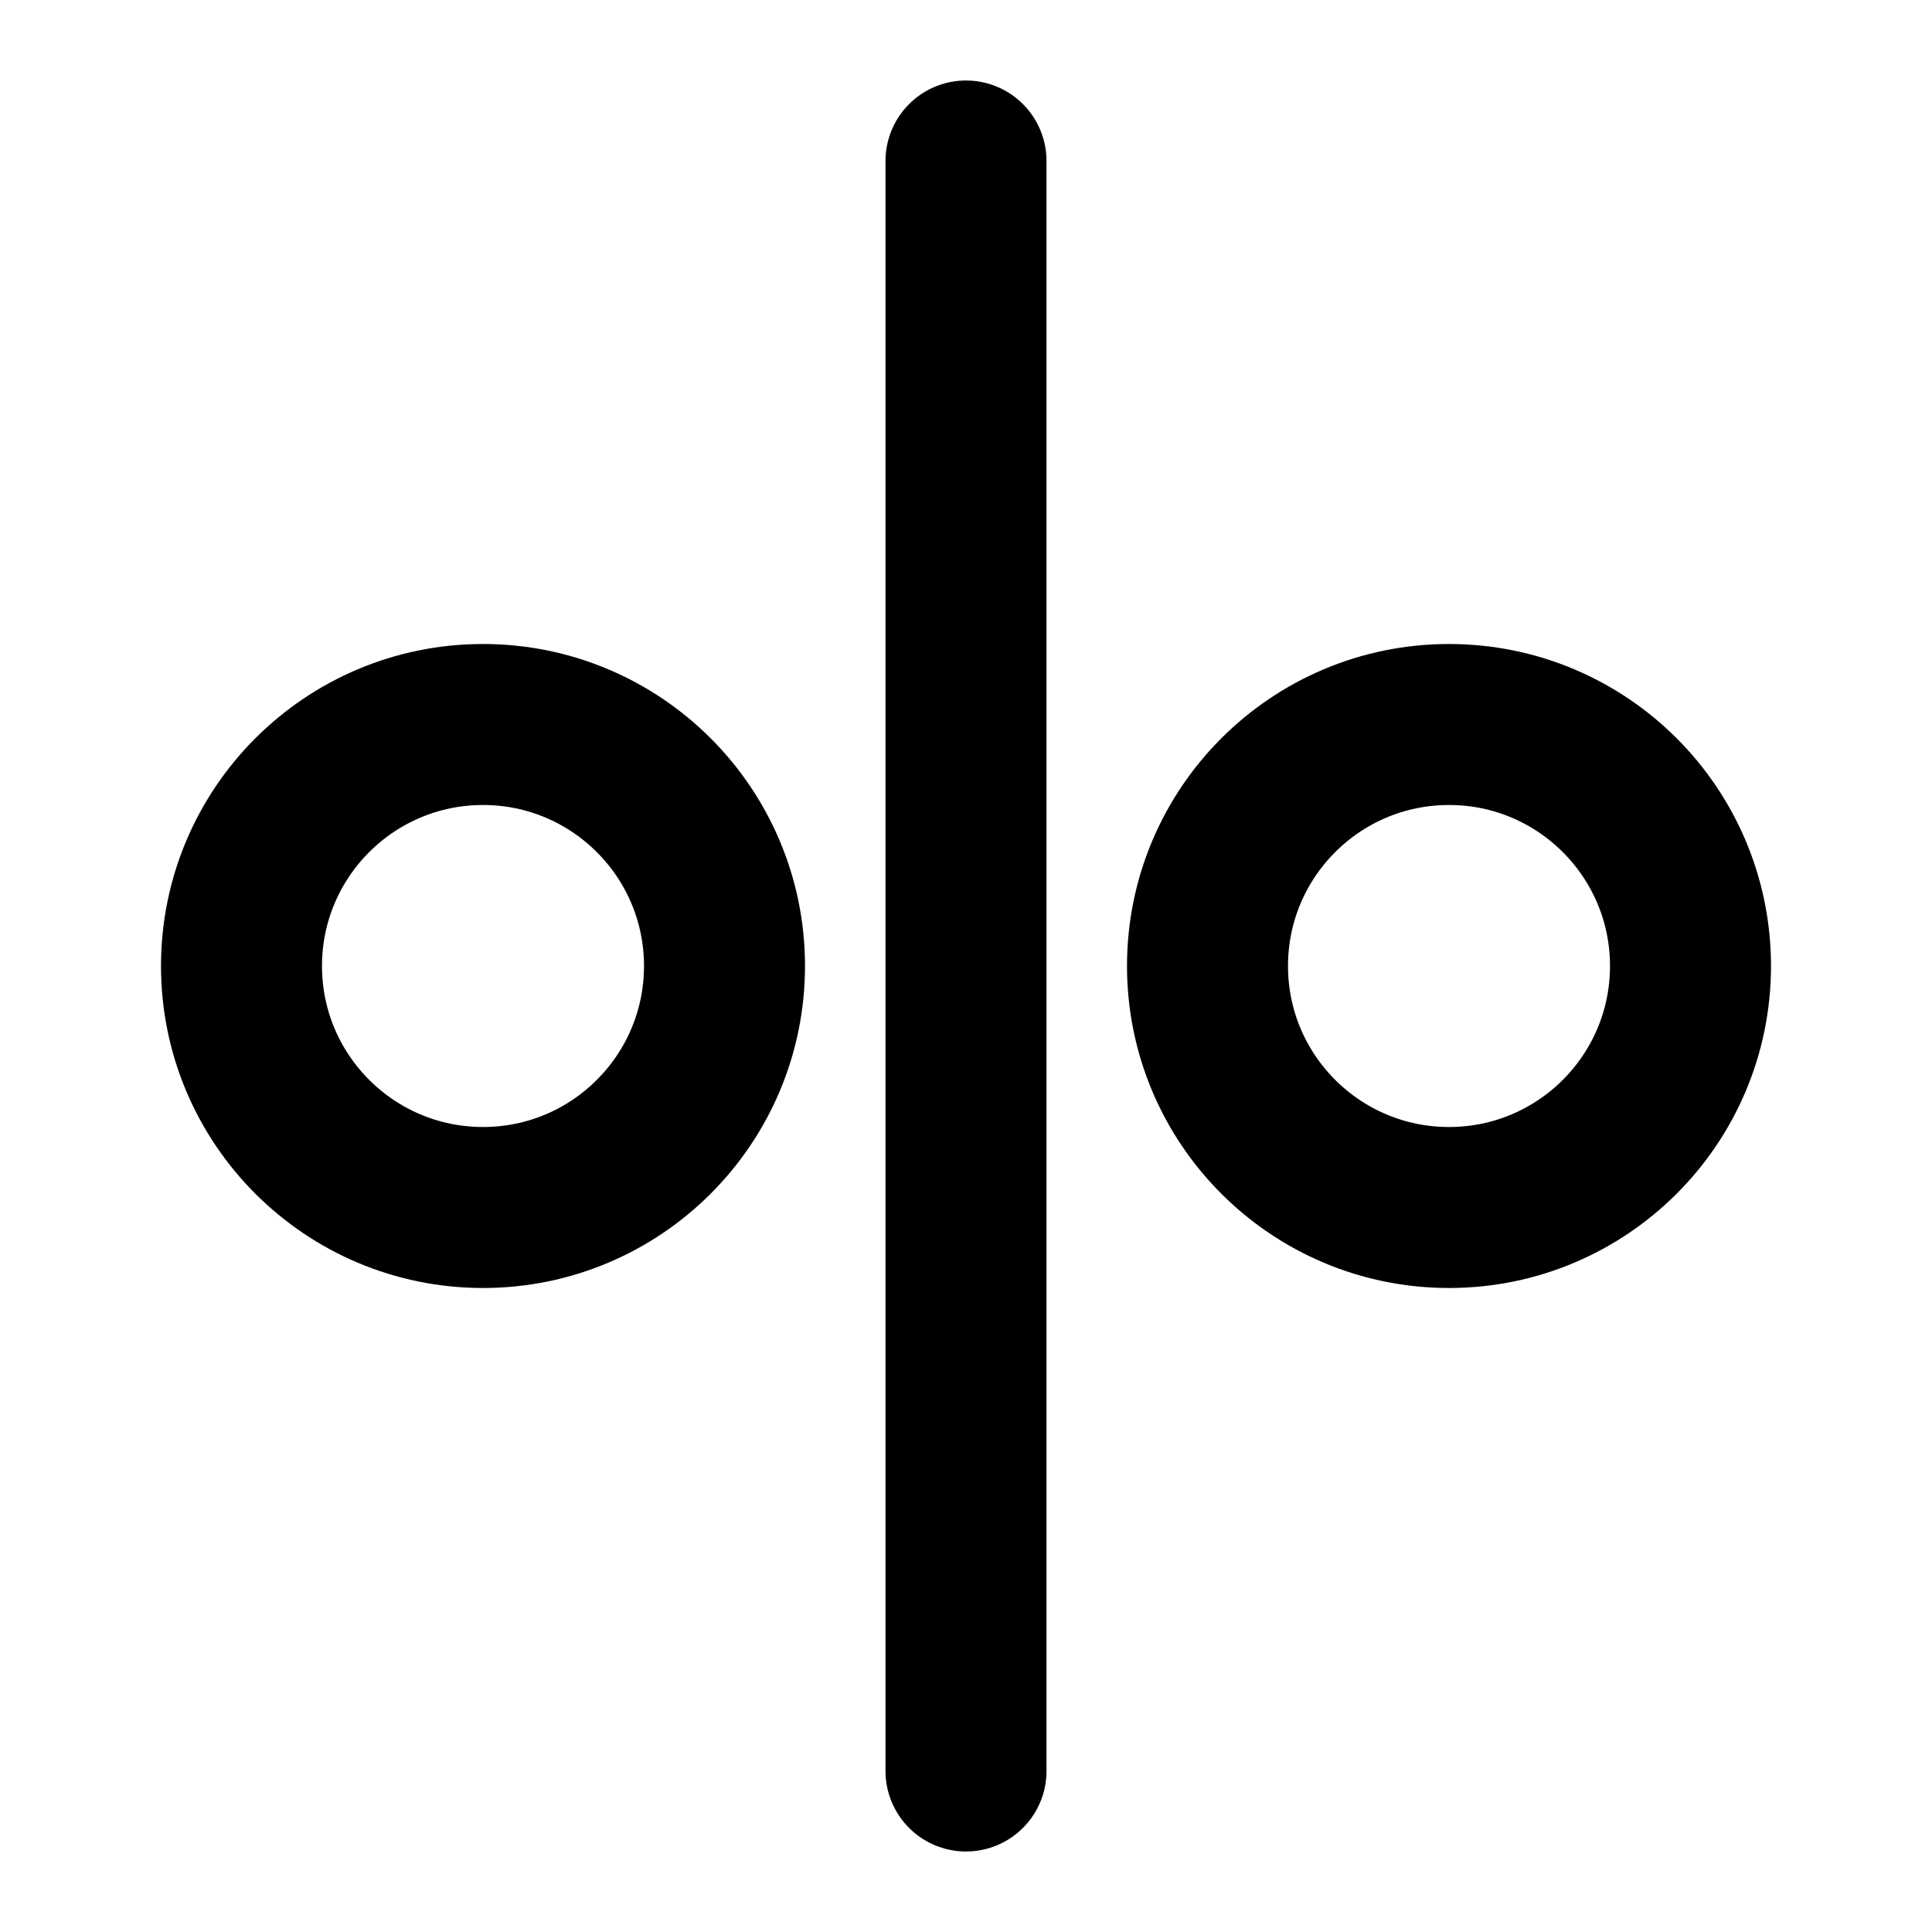
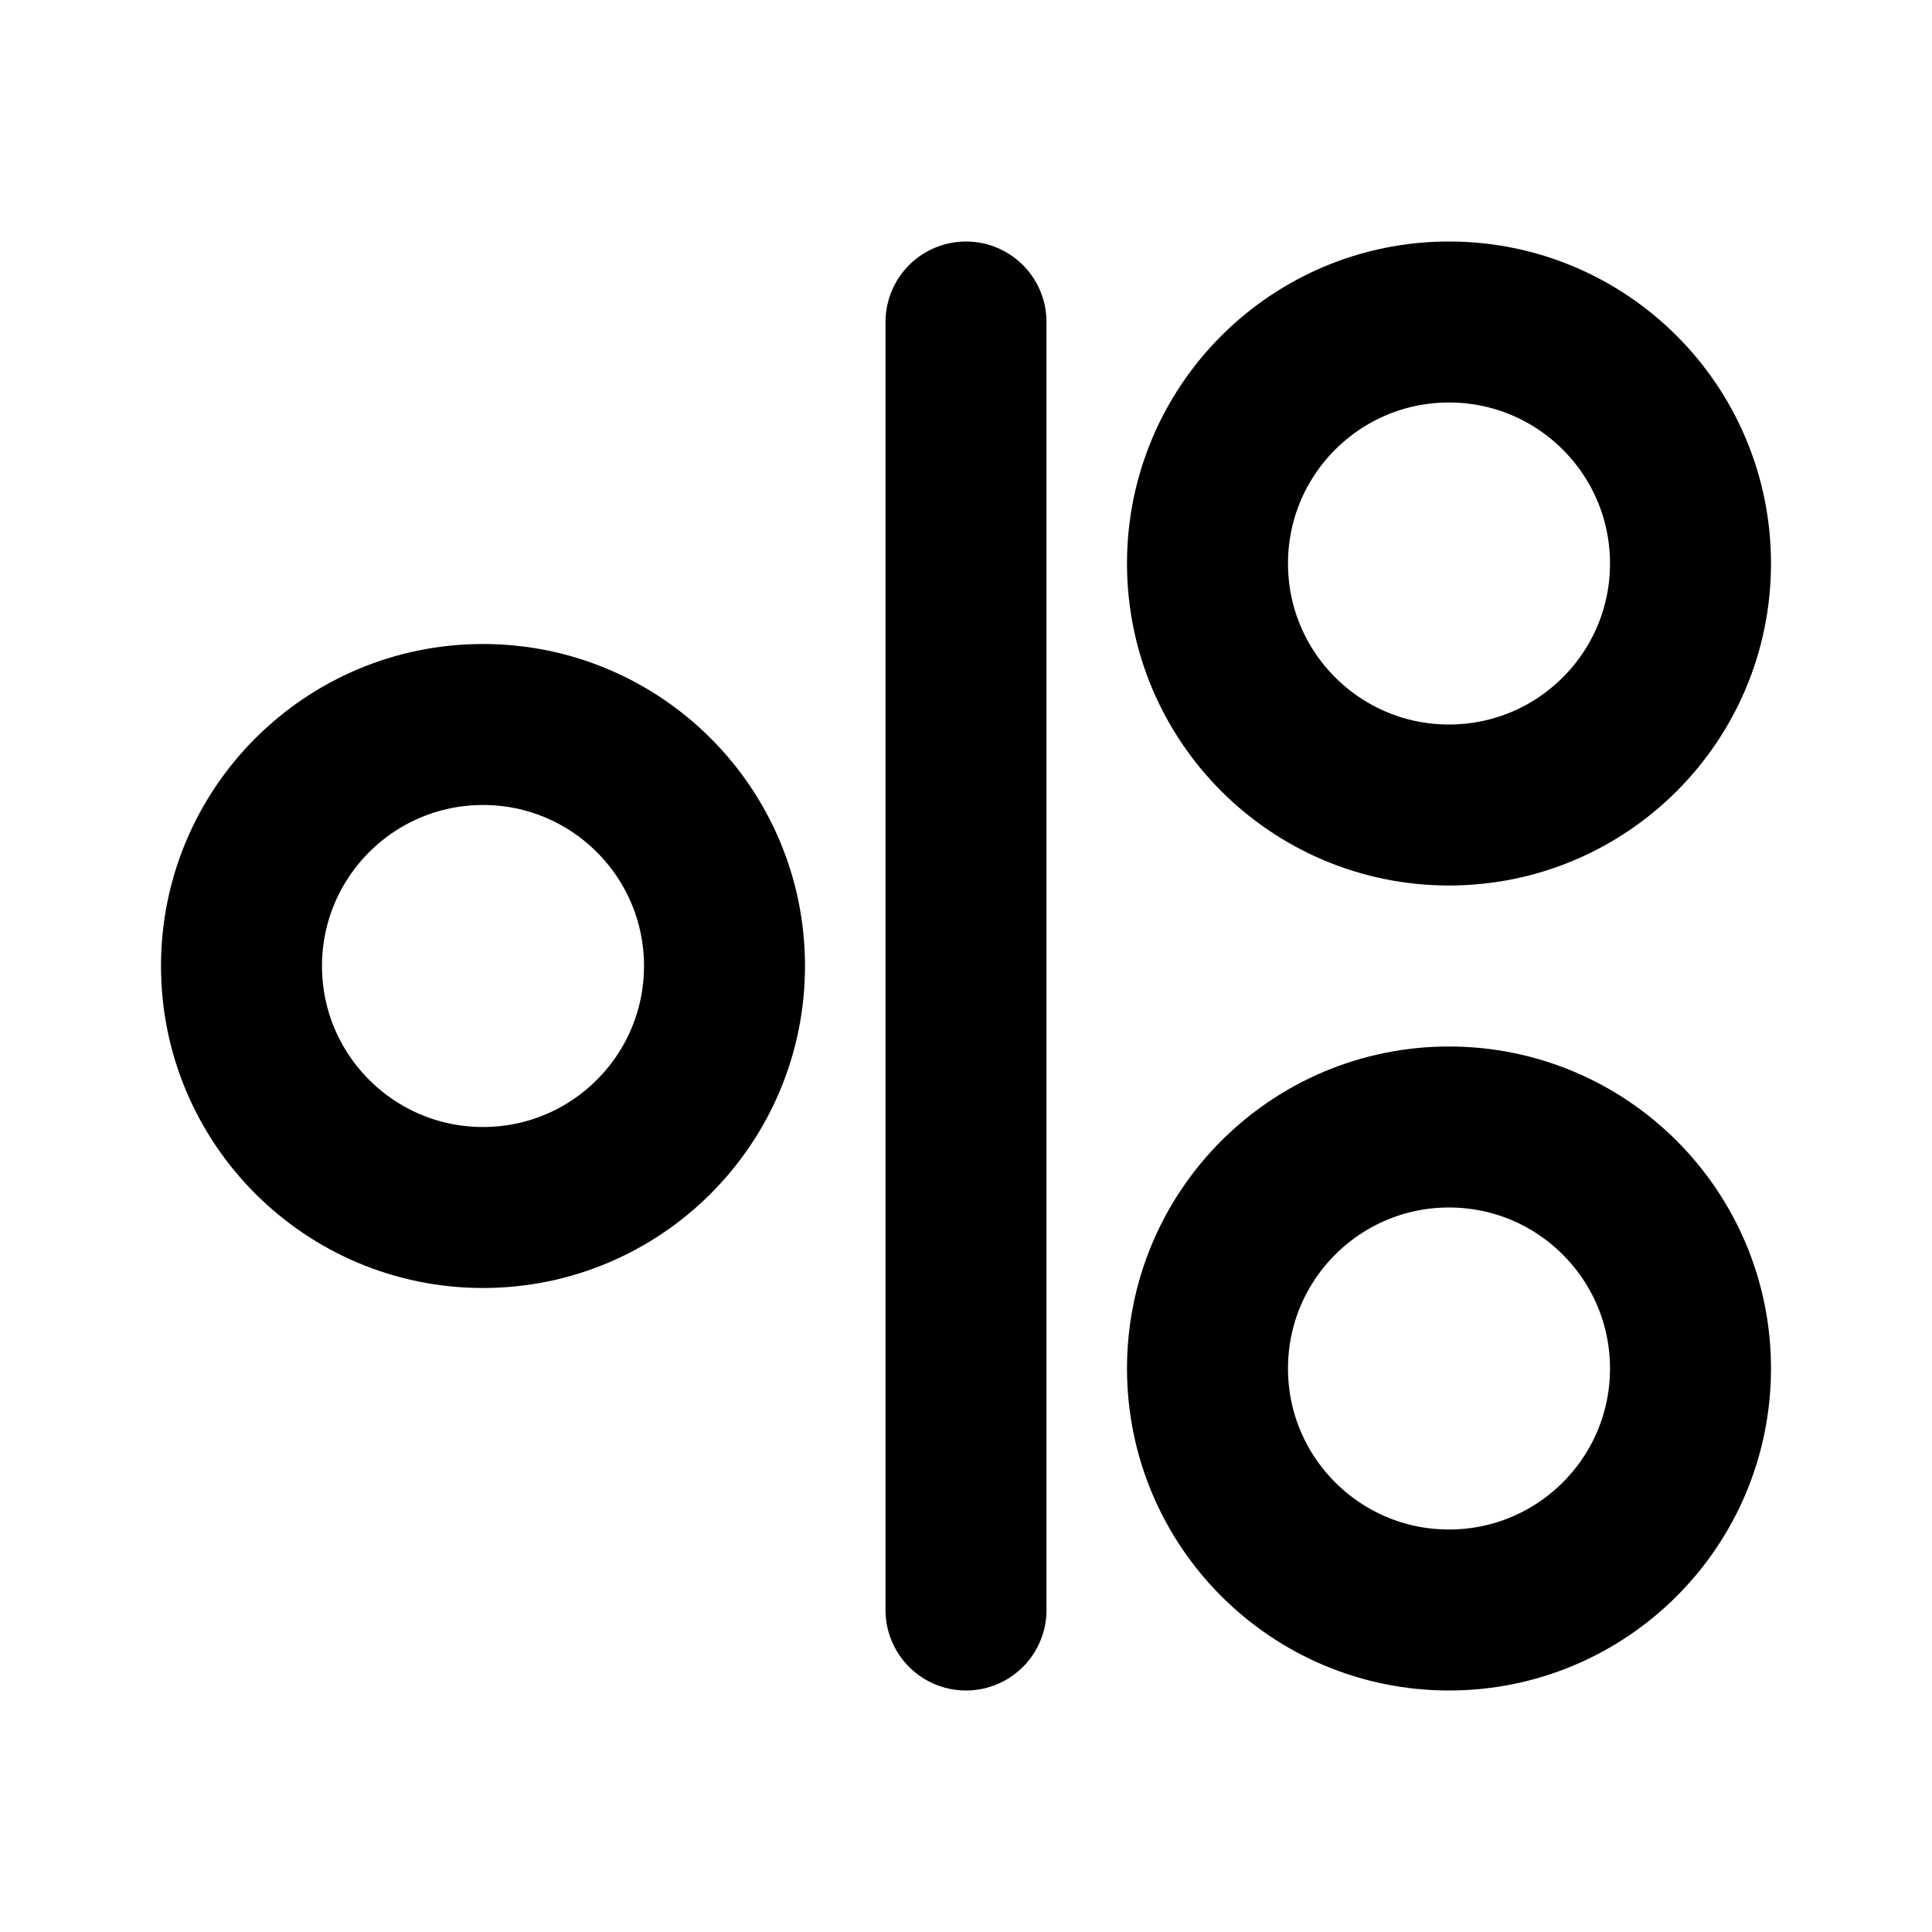
<svg xmlns="http://www.w3.org/2000/svg" viewBox="0 0 24 24" fill="none" stroke="currentColor" stroke-width="2" stroke-linecap="round" stroke-linejoin="round">
-   <path d="M12 2v20" />
+   <path d="M12 4v16" />
  <circle cx="6" cy="12" r="3" />
-   <circle cx="18" cy="12" r="3" />
+   <circle cx="18" cy="7" r="3" />
+   <circle cx="18" cy="17" r="3" />
</svg>
